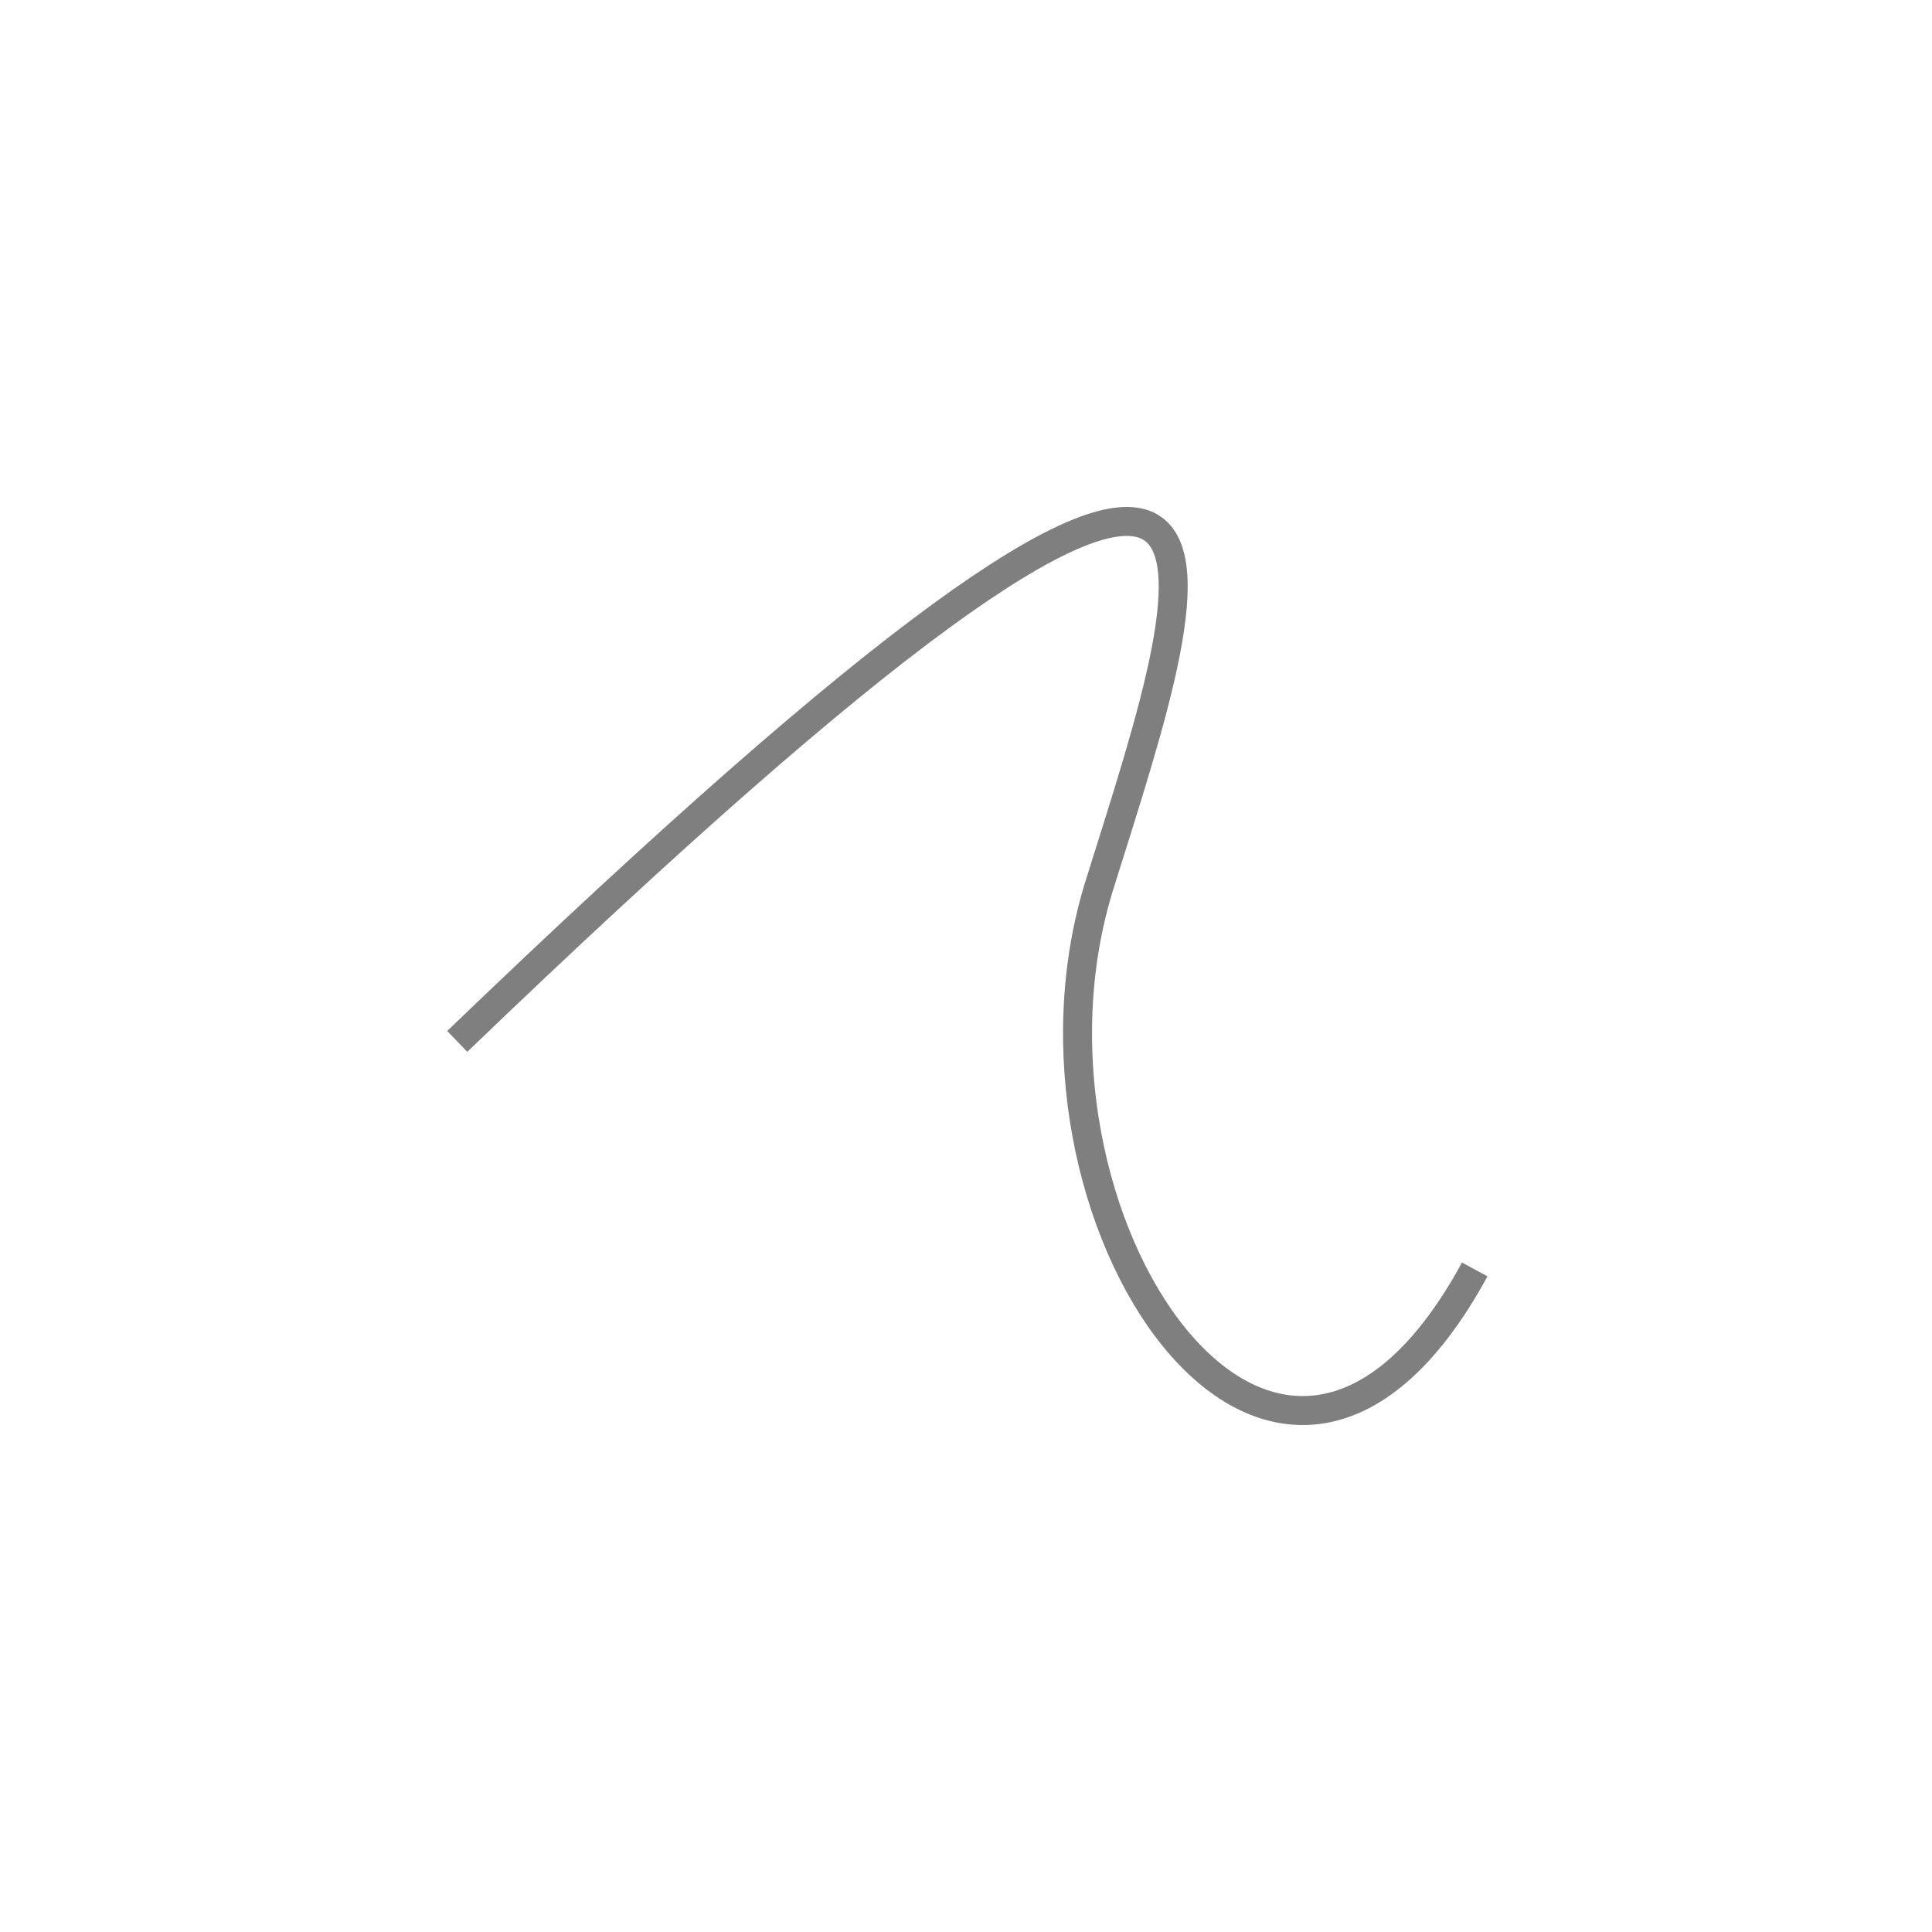
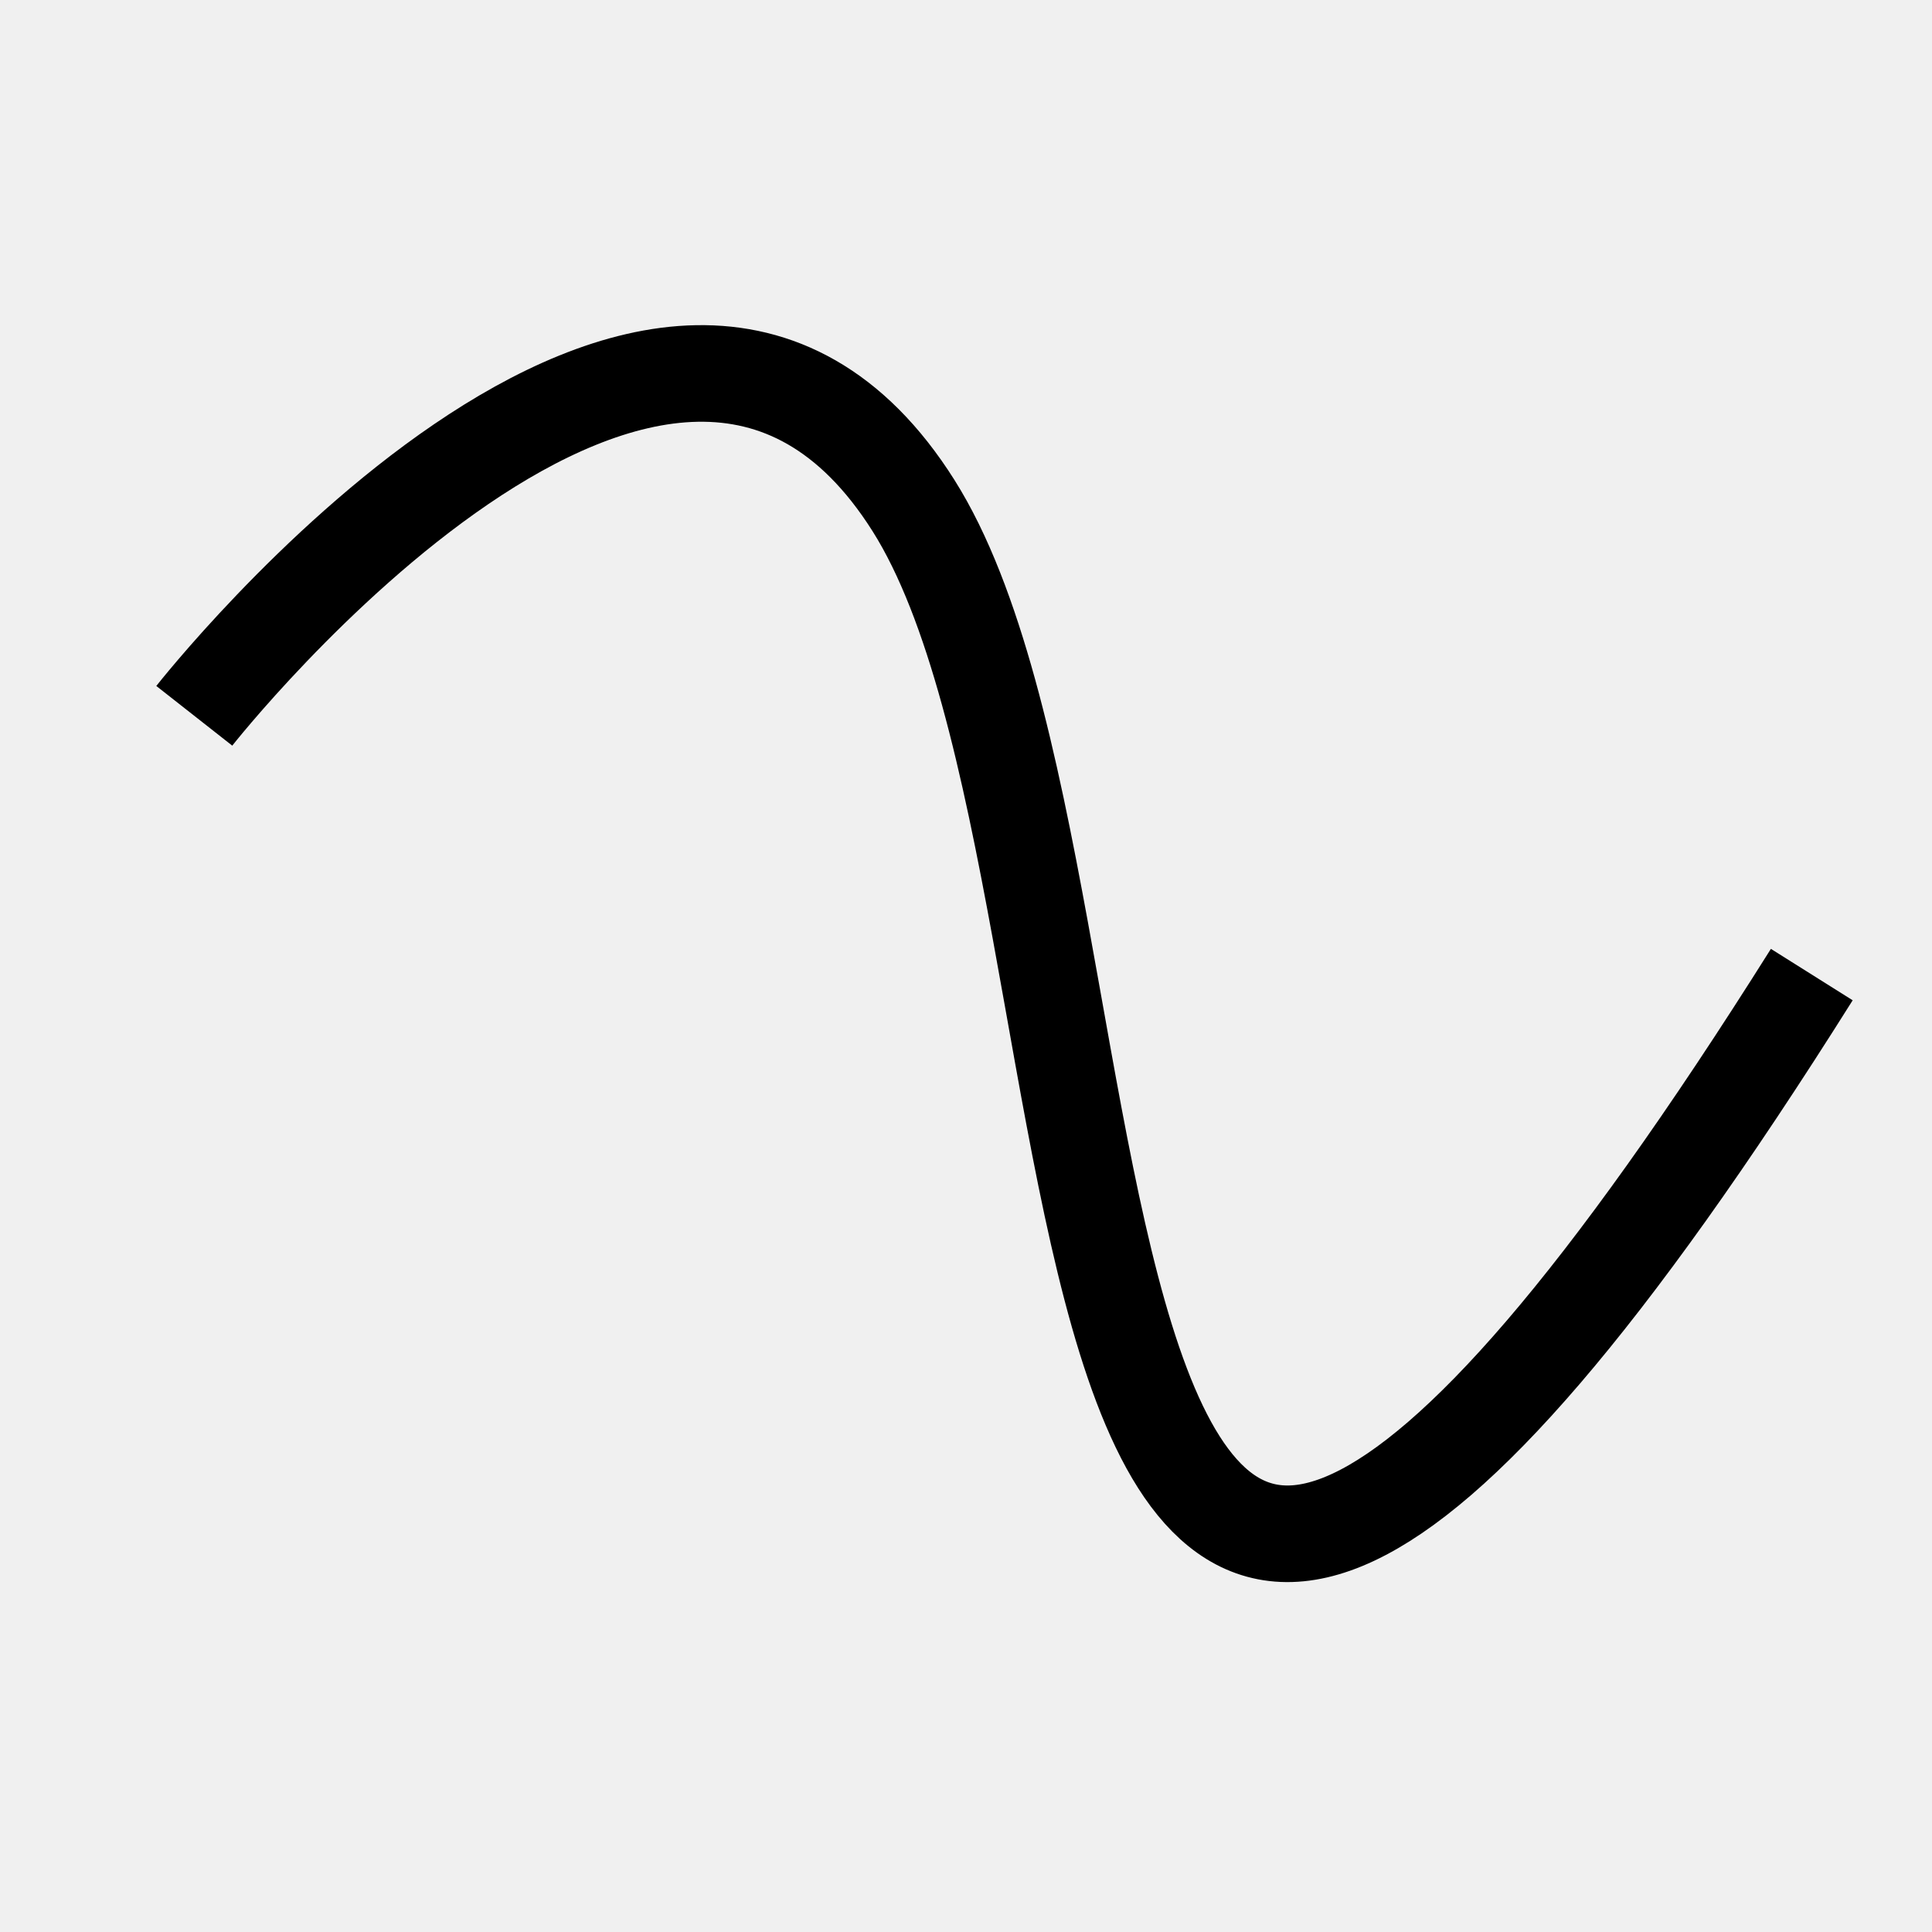
<svg xmlns="http://www.w3.org/2000/svg" width="100" height="100">
-   <g>
-     <rect fill="#fff" id="canvas_background" height="102" width="102" y="-1" x="-1" />
-     <g display="none" overflow="visible" y="0" x="0" height="100%" width="100%" id="canvasGrid">
-       <rect fill="url(#gridpattern)" stroke-width="0" y="0" x="0" height="100%" width="100%" />
-     </g>
-   </g>
-   <g>
-     <path id="svg_8" d="m23.667,53.903c45.251,-43.513 38.579,-25.127 33.249,-8.122c-5.33,17.005 9.137,38.833 19.416,19.924" opacity="0.5" fill-opacity="null" stroke-opacity="null" stroke-width="1.5" stroke="#000" fill="#fff" />
-   </g>
+   <path id="svg_1" d="m10.056,37.05c0,0 24.444,-31.111 37.222,-10.889c12.778,20.222 3.222,93.111 46.5,24.283" stroke-width="5" stroke="#000" fill="none" />
</svg>
